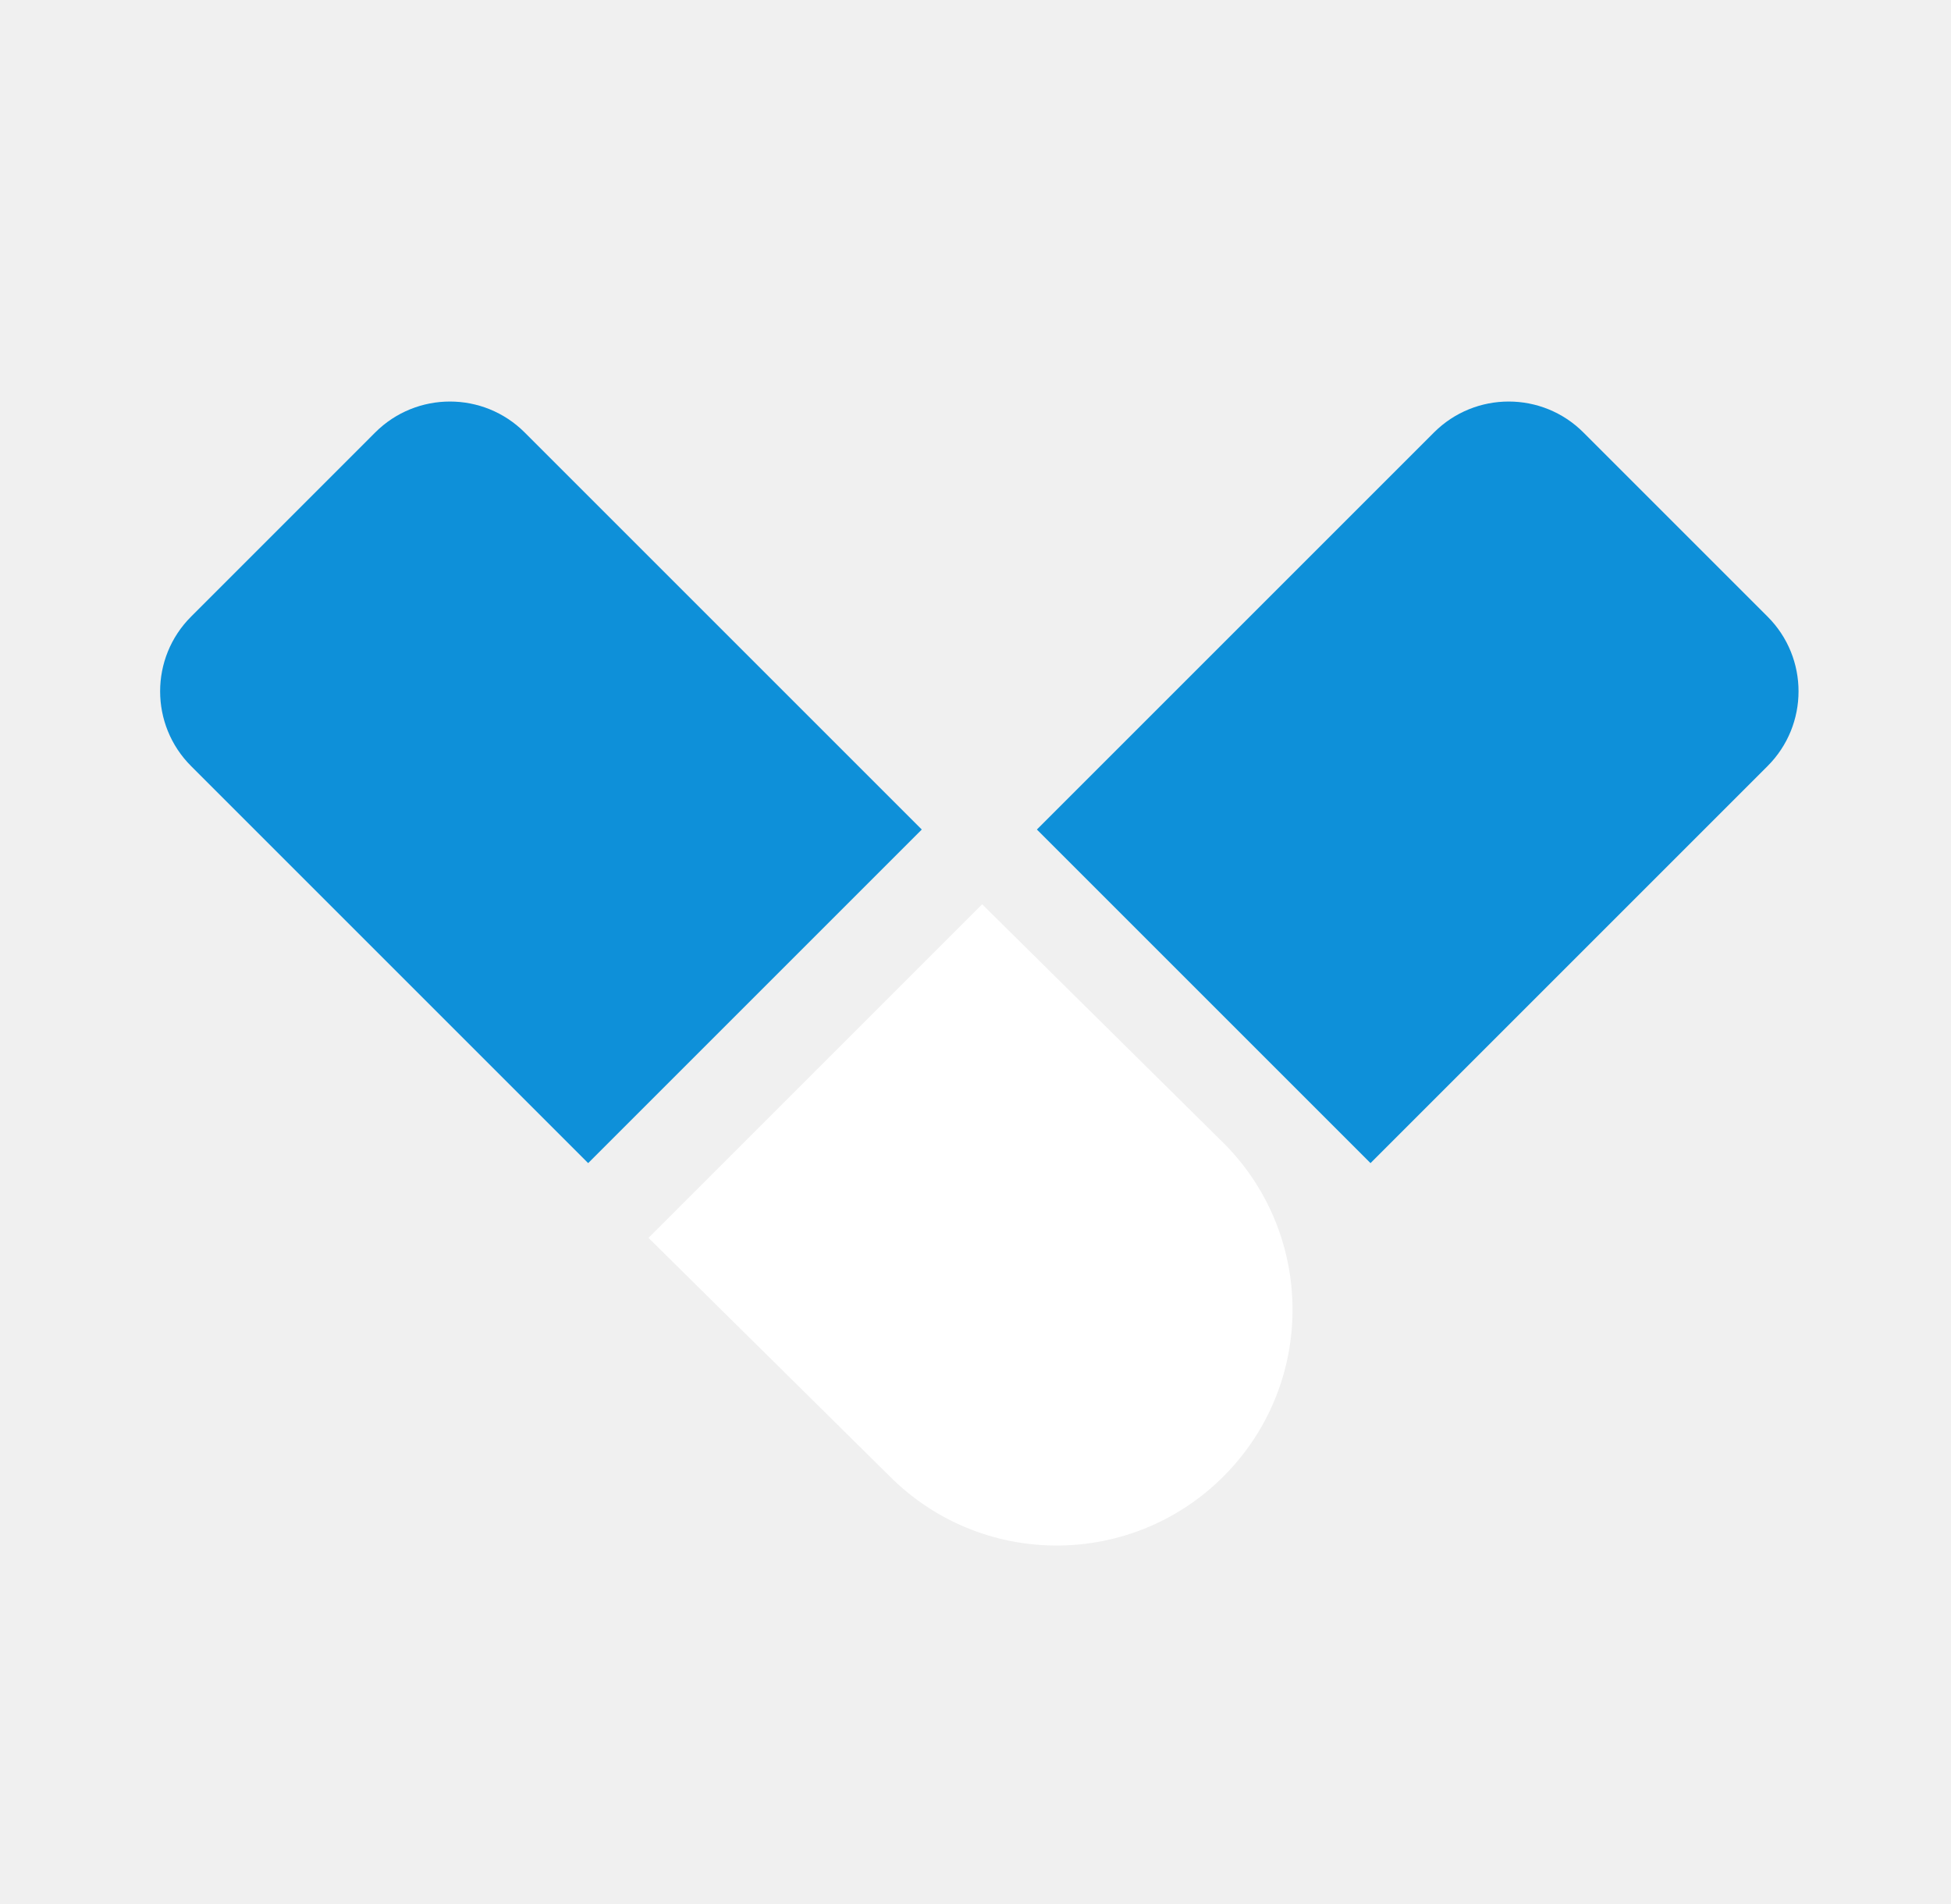
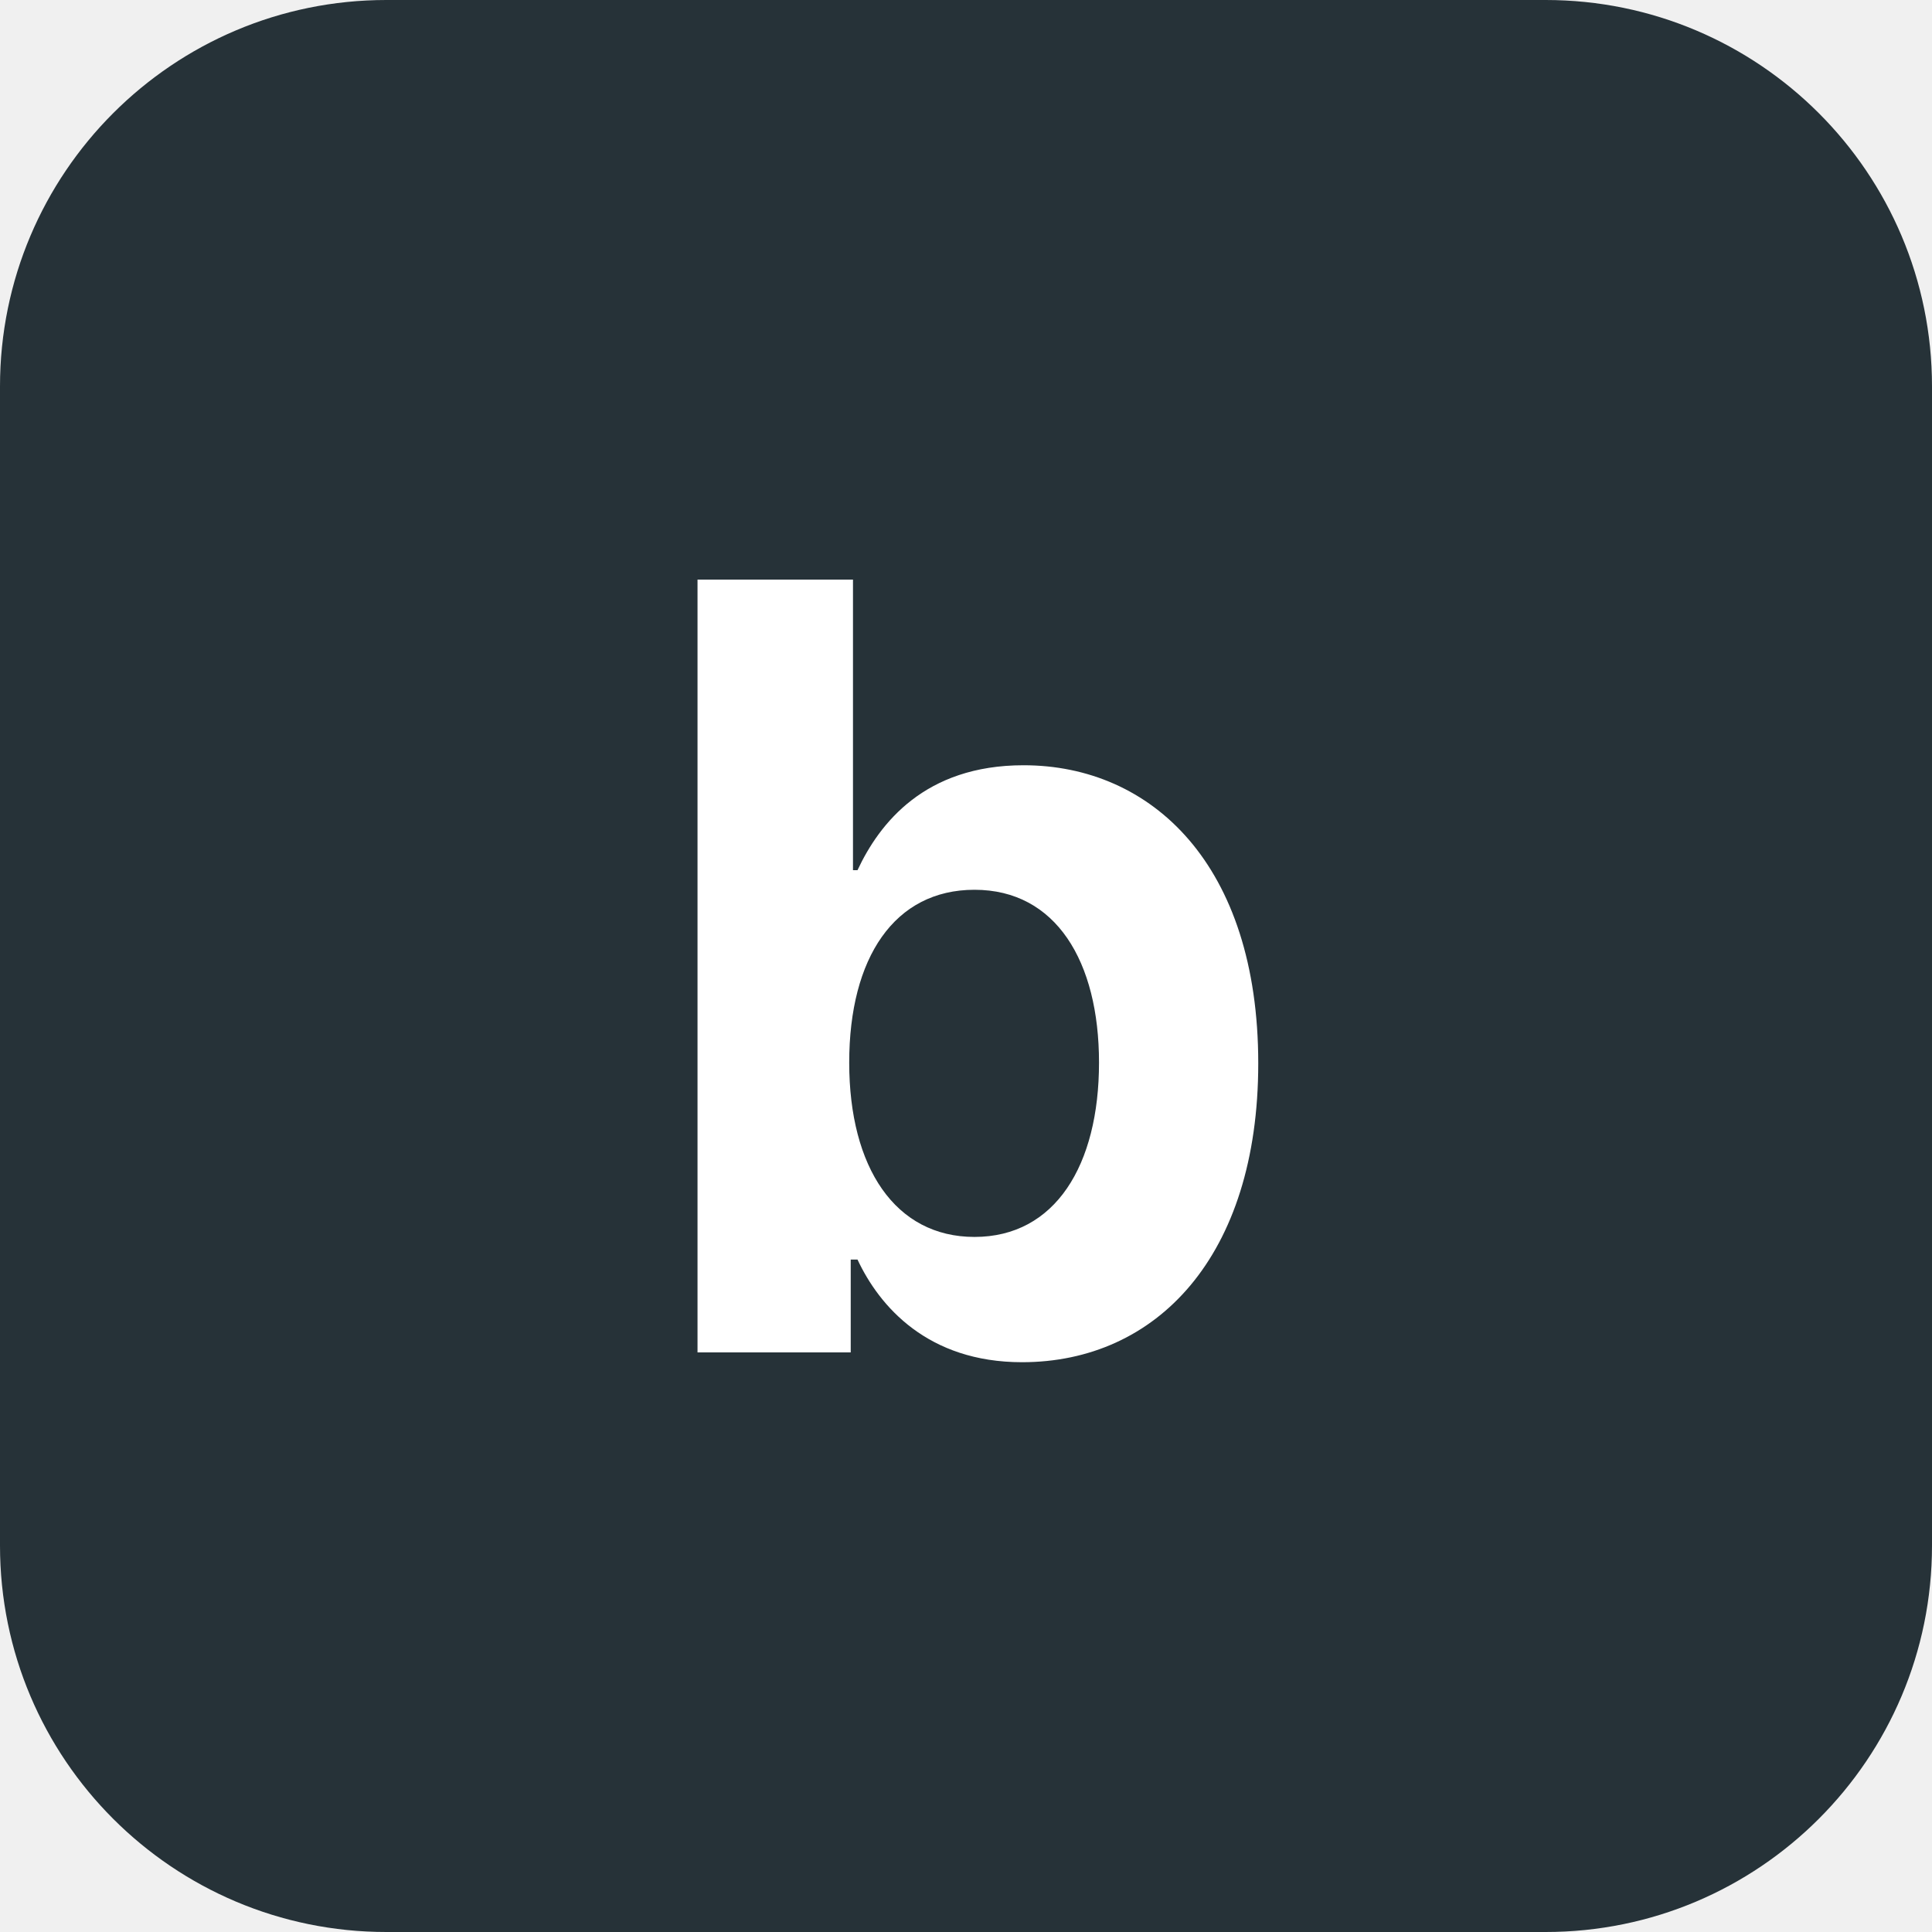
- <svg xmlns="http://www.w3.org/2000/svg" width="41" height="40" viewBox="0 0 41 40" fill="none">
-   <path d="M4.016 12.959C3.148 13.826 3.148 15.233 4.016 16.101L12.36 24.445L19.371 17.434L11.027 9.09C10.159 8.222 8.752 8.222 7.884 9.09L4.016 12.959Z" fill="#0E90D9" />
-   <path d="M37.145 12.959C38.013 13.826 38.013 15.233 37.145 16.101L28.801 24.445L21.79 17.434L30.134 9.09C31.002 8.222 32.409 8.222 33.276 9.09L37.145 12.959Z" fill="#0E90D9" />
-   <path d="M13.628 26.016L18.767 31.096C20.713 32.969 23.8 32.941 25.711 31.03C27.672 29.069 27.642 25.879 25.644 23.955L20.64 19.005L13.628 26.016Z" fill="white" />
+ <svg xmlns="http://www.w3.org/2000/svg" width="40" height="40" viewBox="0 0 40 40">
+   <rect width="40" height="40" rx="8" fill="#263238" />
+   <text x="20" y="28" text-anchor="middle" font-family="Inter, Arial, sans-serif" font-size="22" font-weight="700" fill="#FFFFFF">b</text>
</svg>
